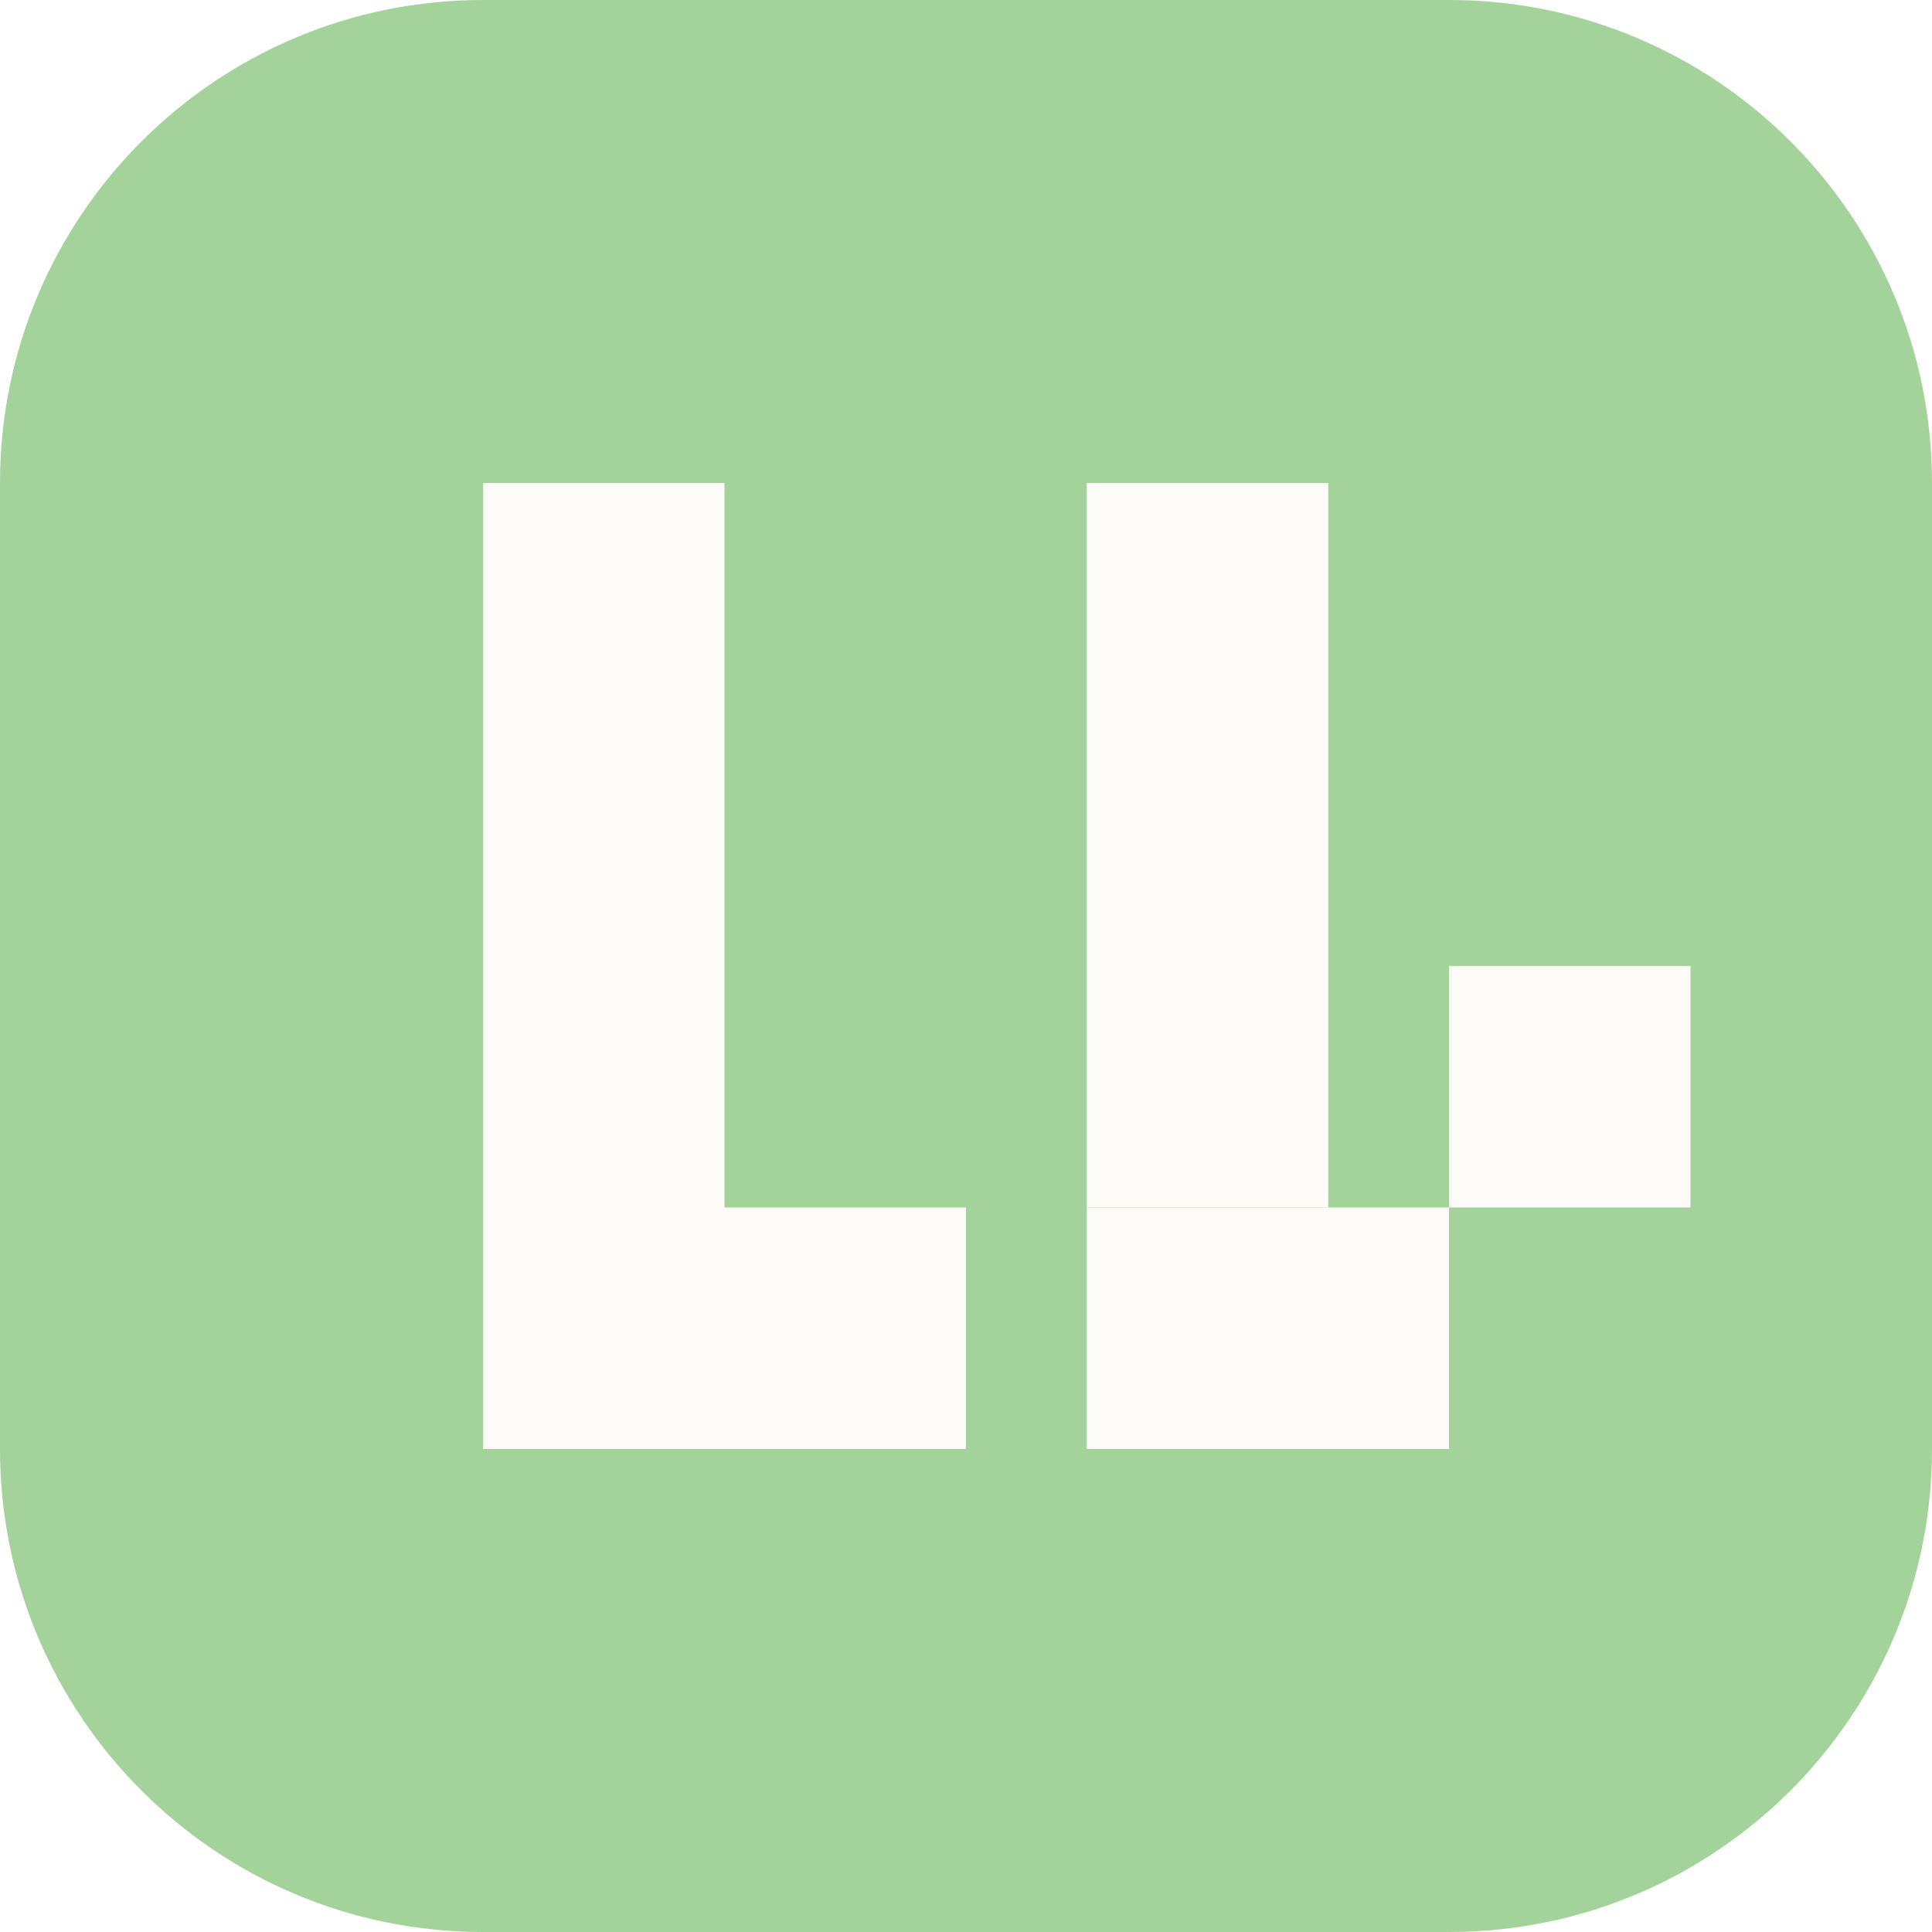
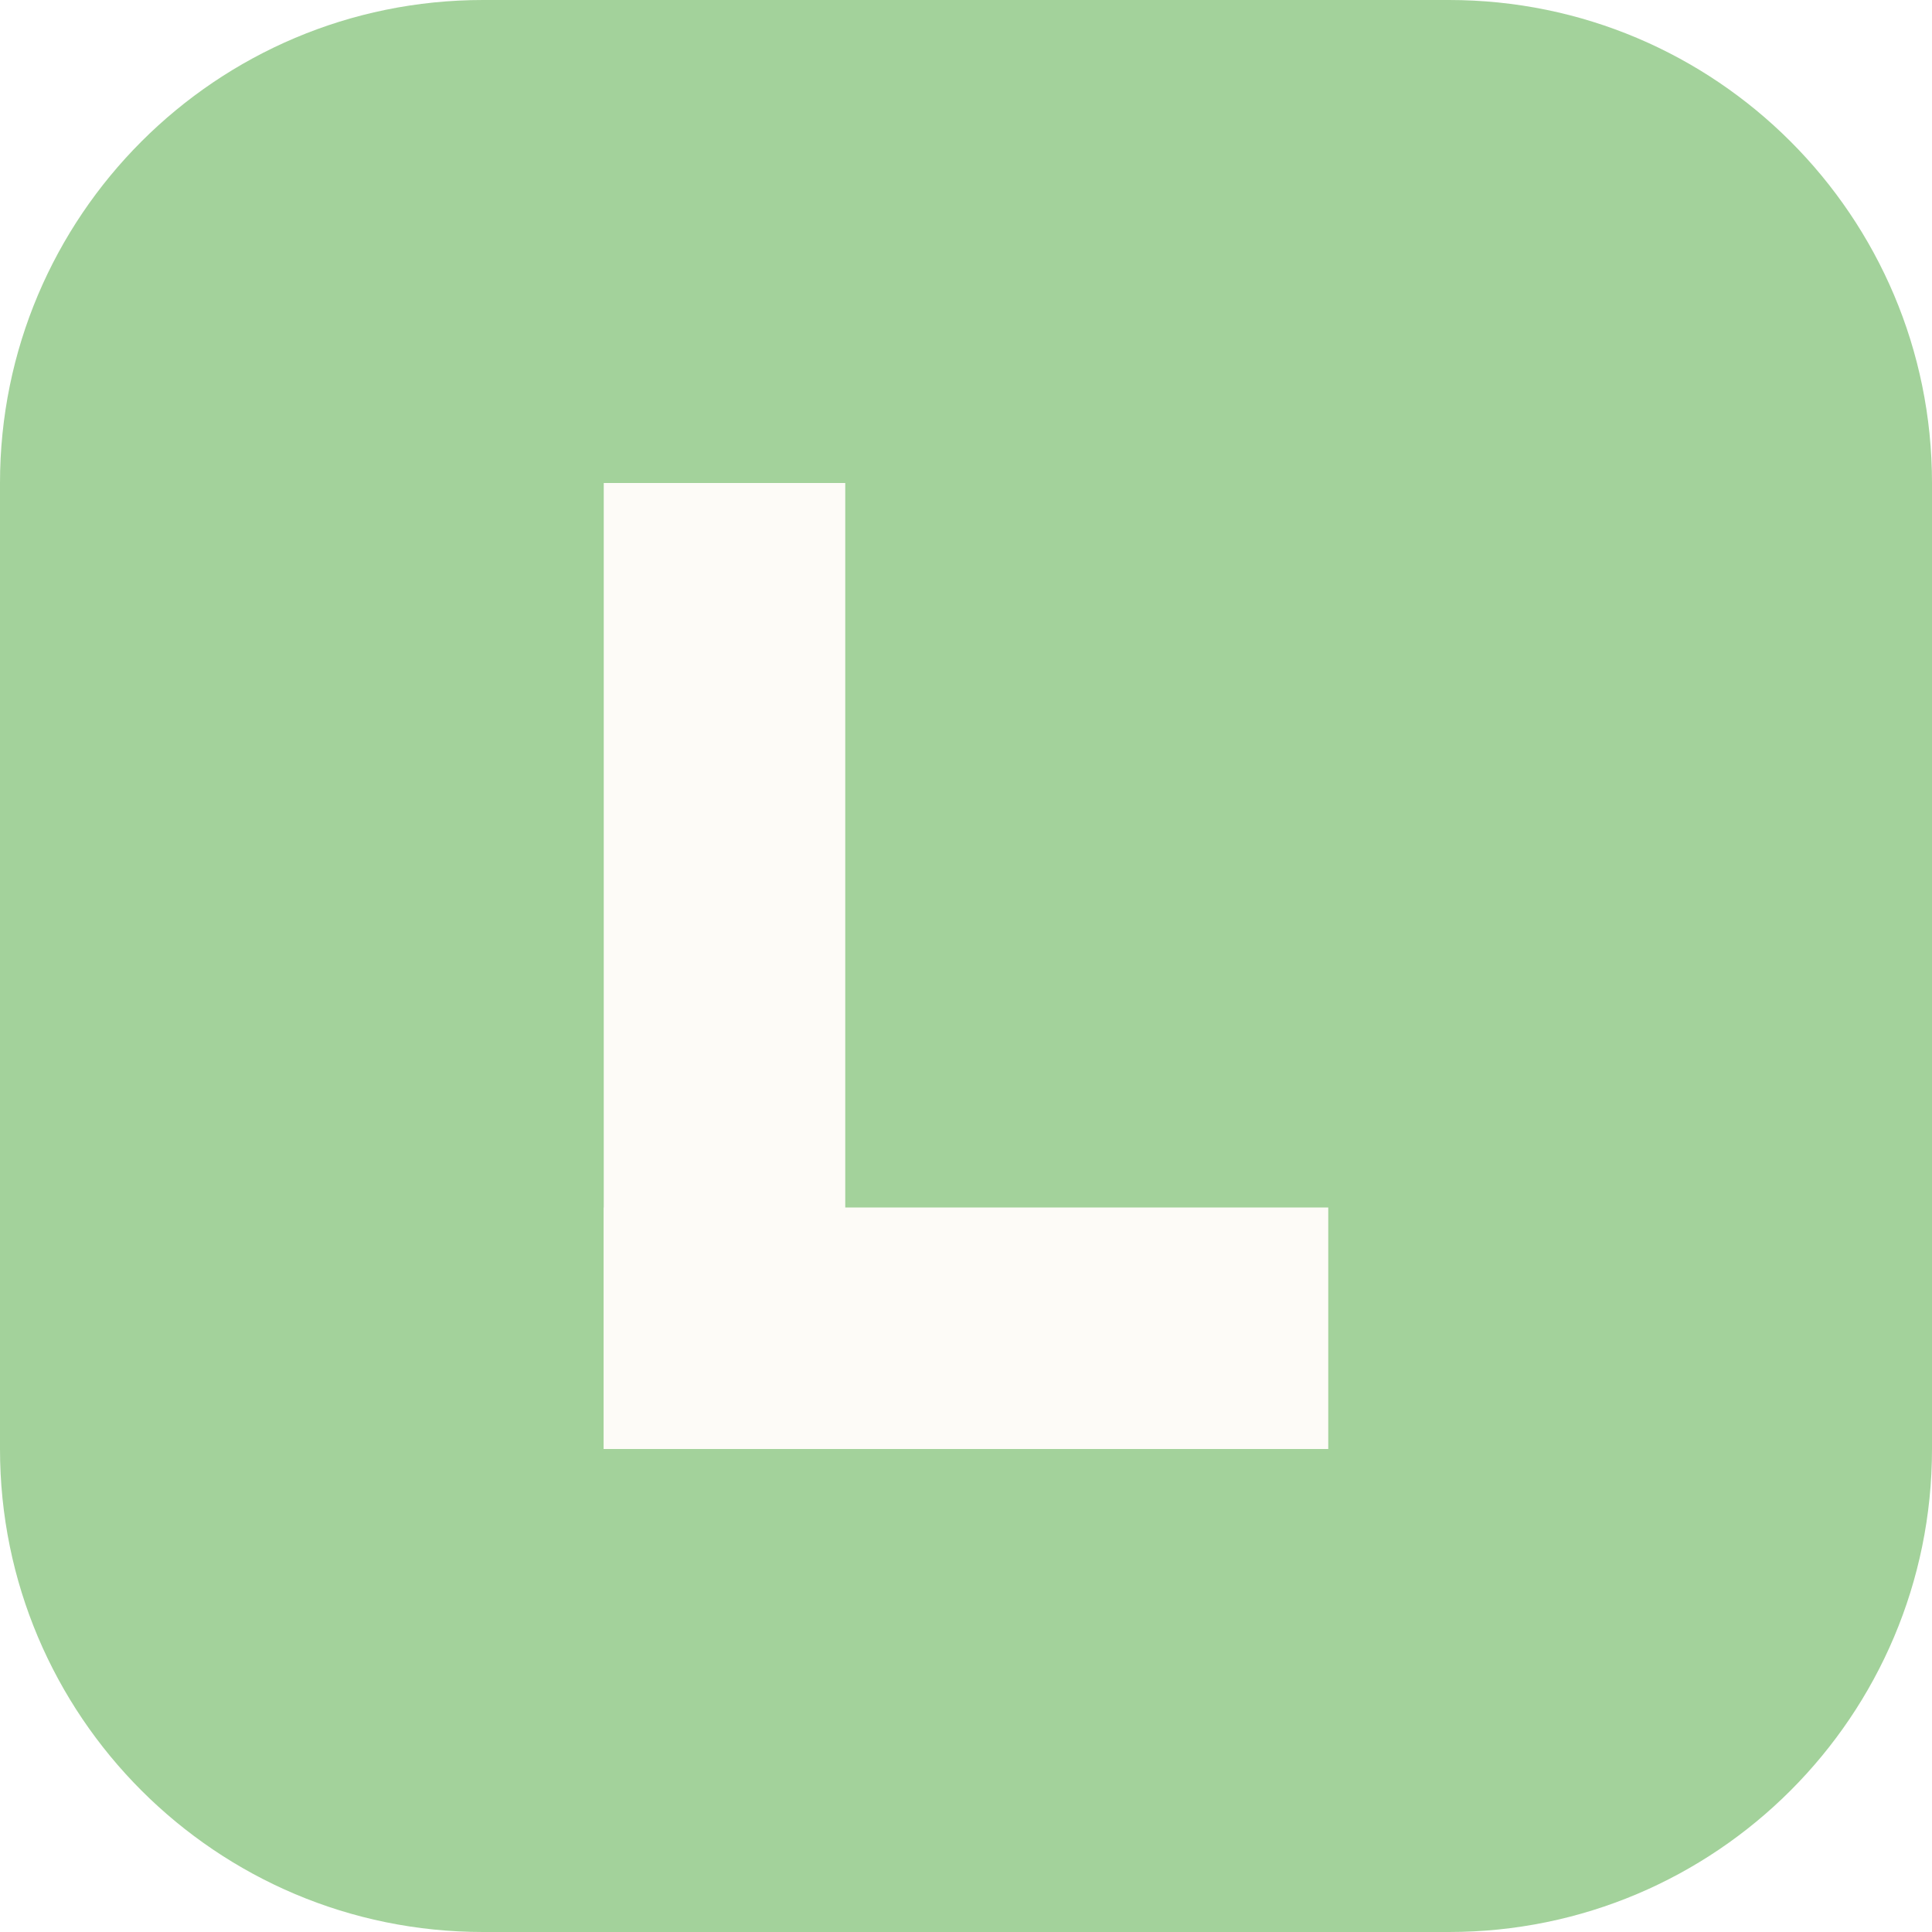
<svg xmlns="http://www.w3.org/2000/svg" width="32" height="32" viewBox="0 0 32 32" fill="none">
  <rect width="32" height="32" rx="8" fill="#A3D29B" />
-   <path d="M8 8H12V24H8V8Z" fill="#FDFBF7" />
-   <path d="M8 20H16V24H8V20Z" fill="#FDFBF7" />
-   <path d="M18 8H22V20H18V8Z" fill="#FDFBF7" />
-   <path d="M18 20H24V24H18V20Z" fill="#FDFBF7" />
-   <path d="M24 16H28V20H24V16Z" fill="#FDFBF7" />
+   <path d="M10 8H14V24H10V8Z" fill="#FDFBF7" />
+   <path d="M10 20H22V24H10V20Z" fill="#FDFBF7" />
</svg>
